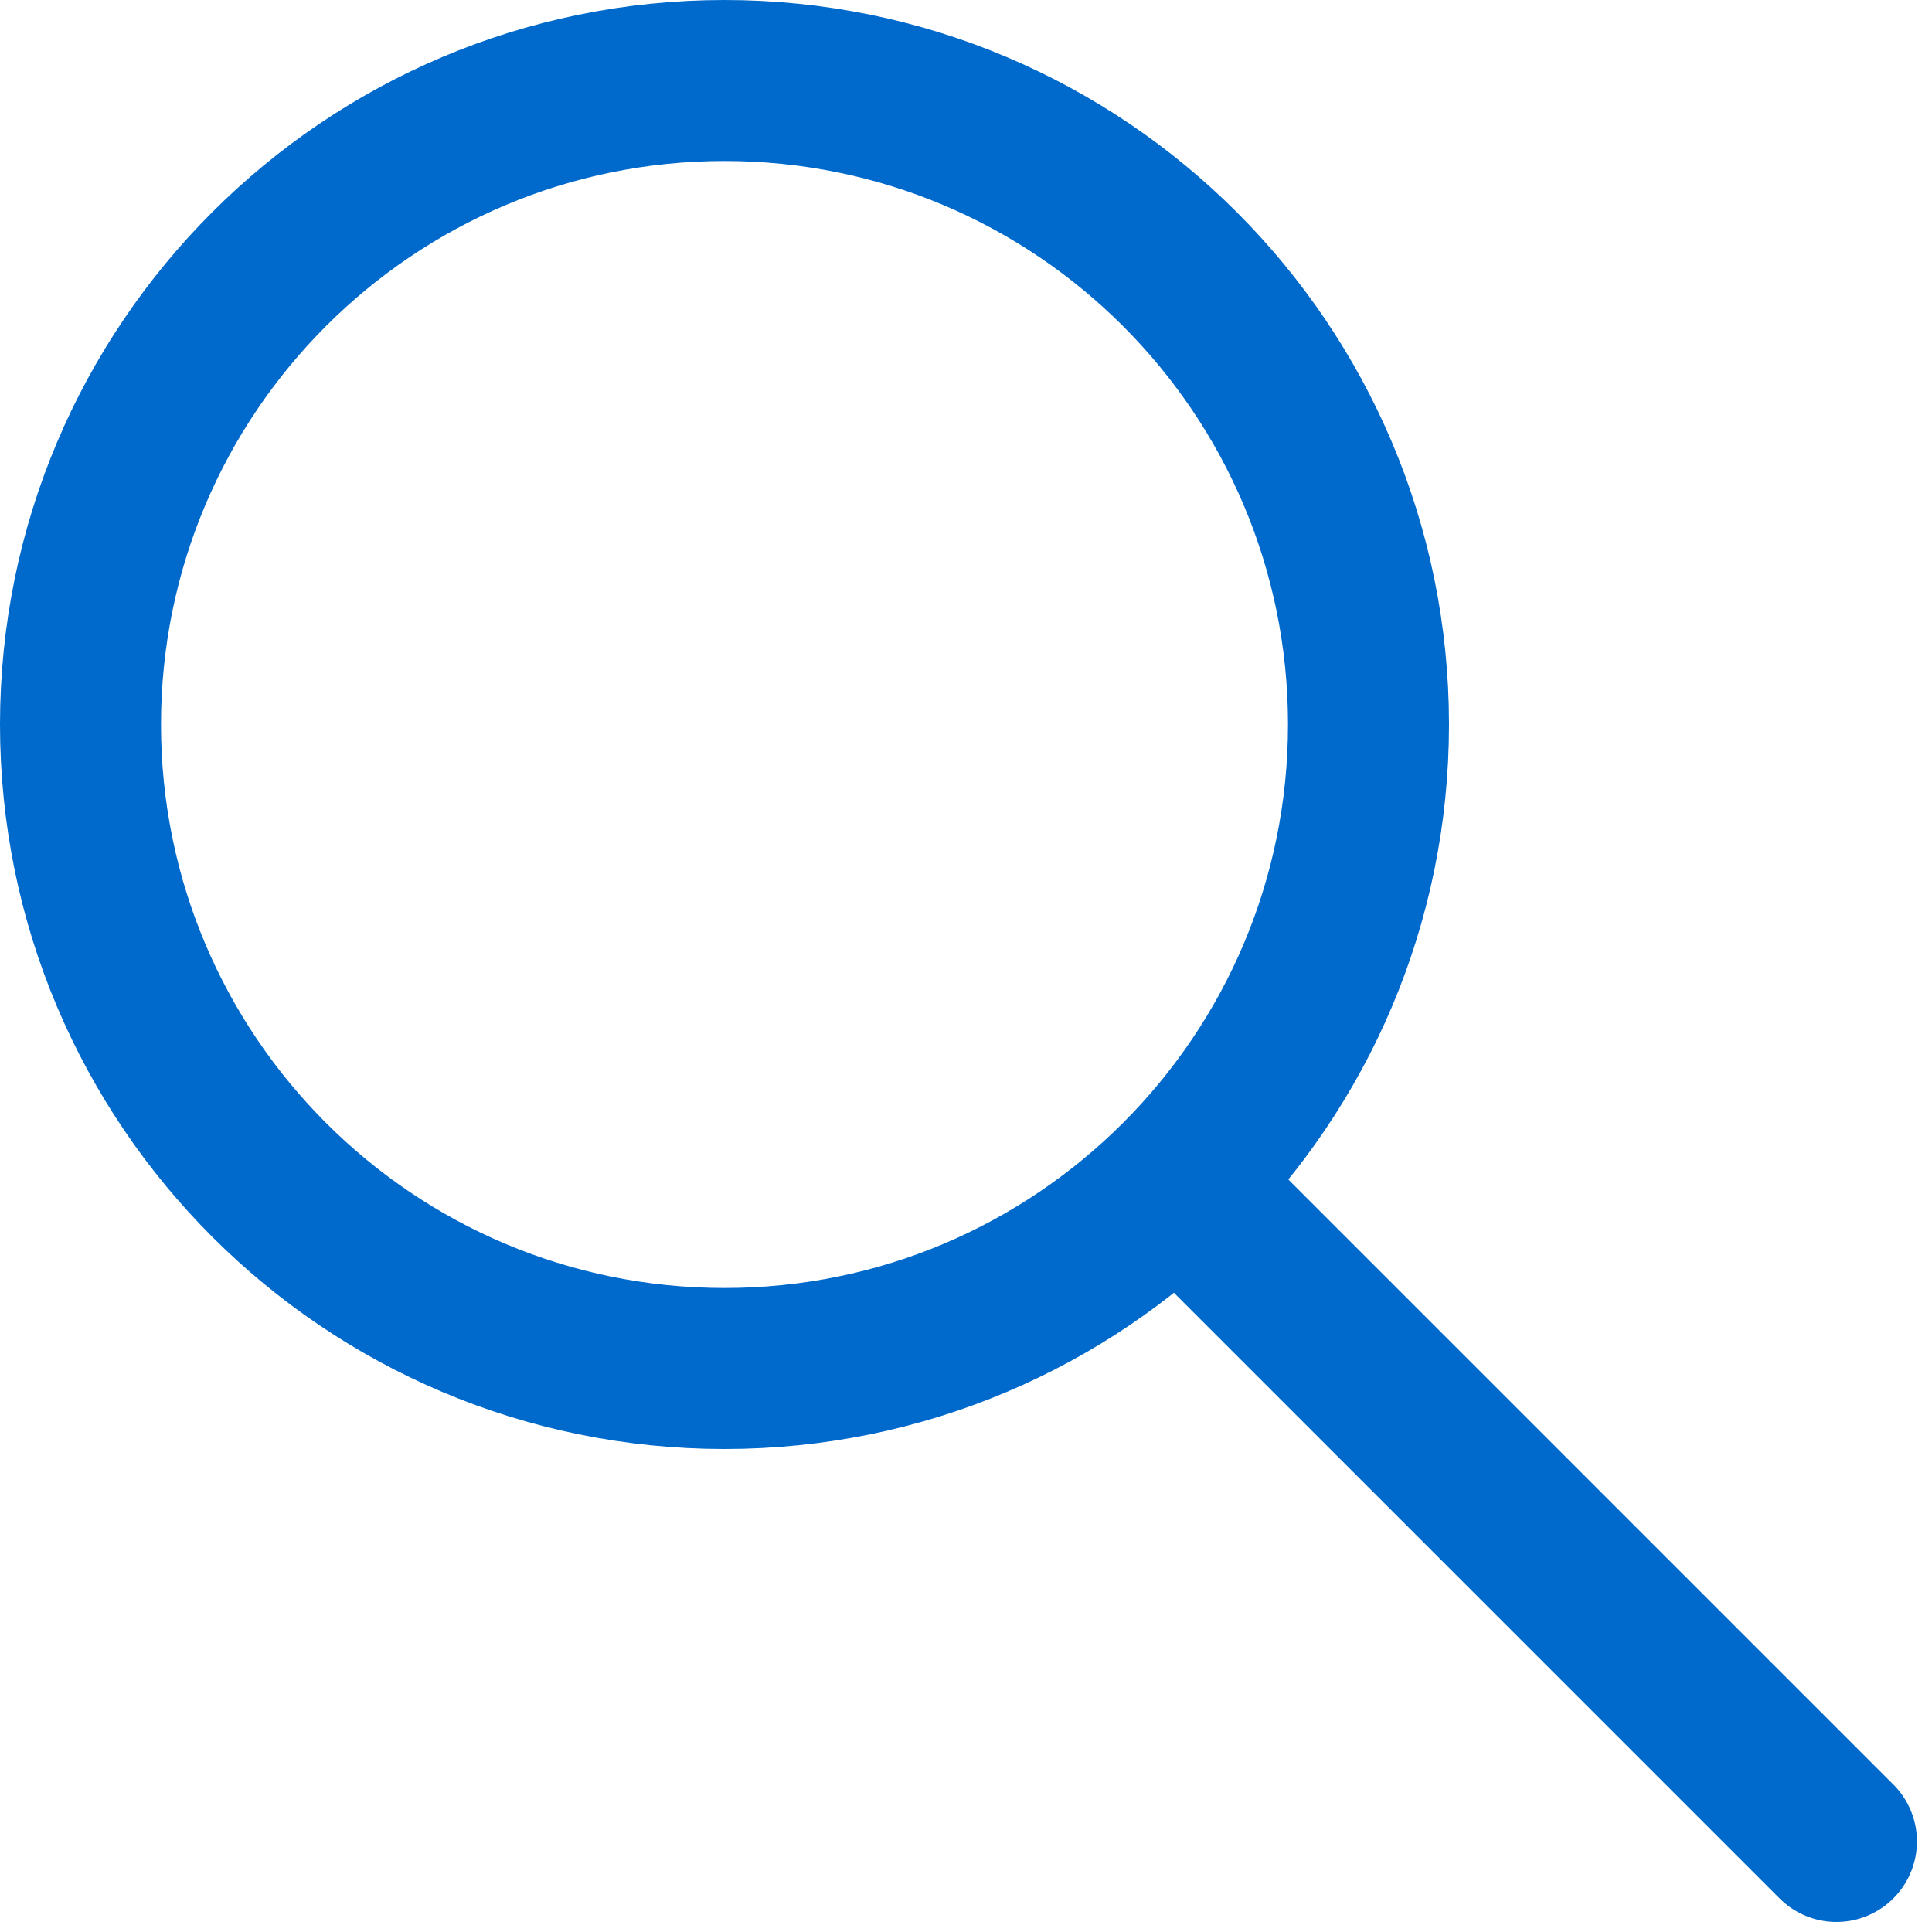
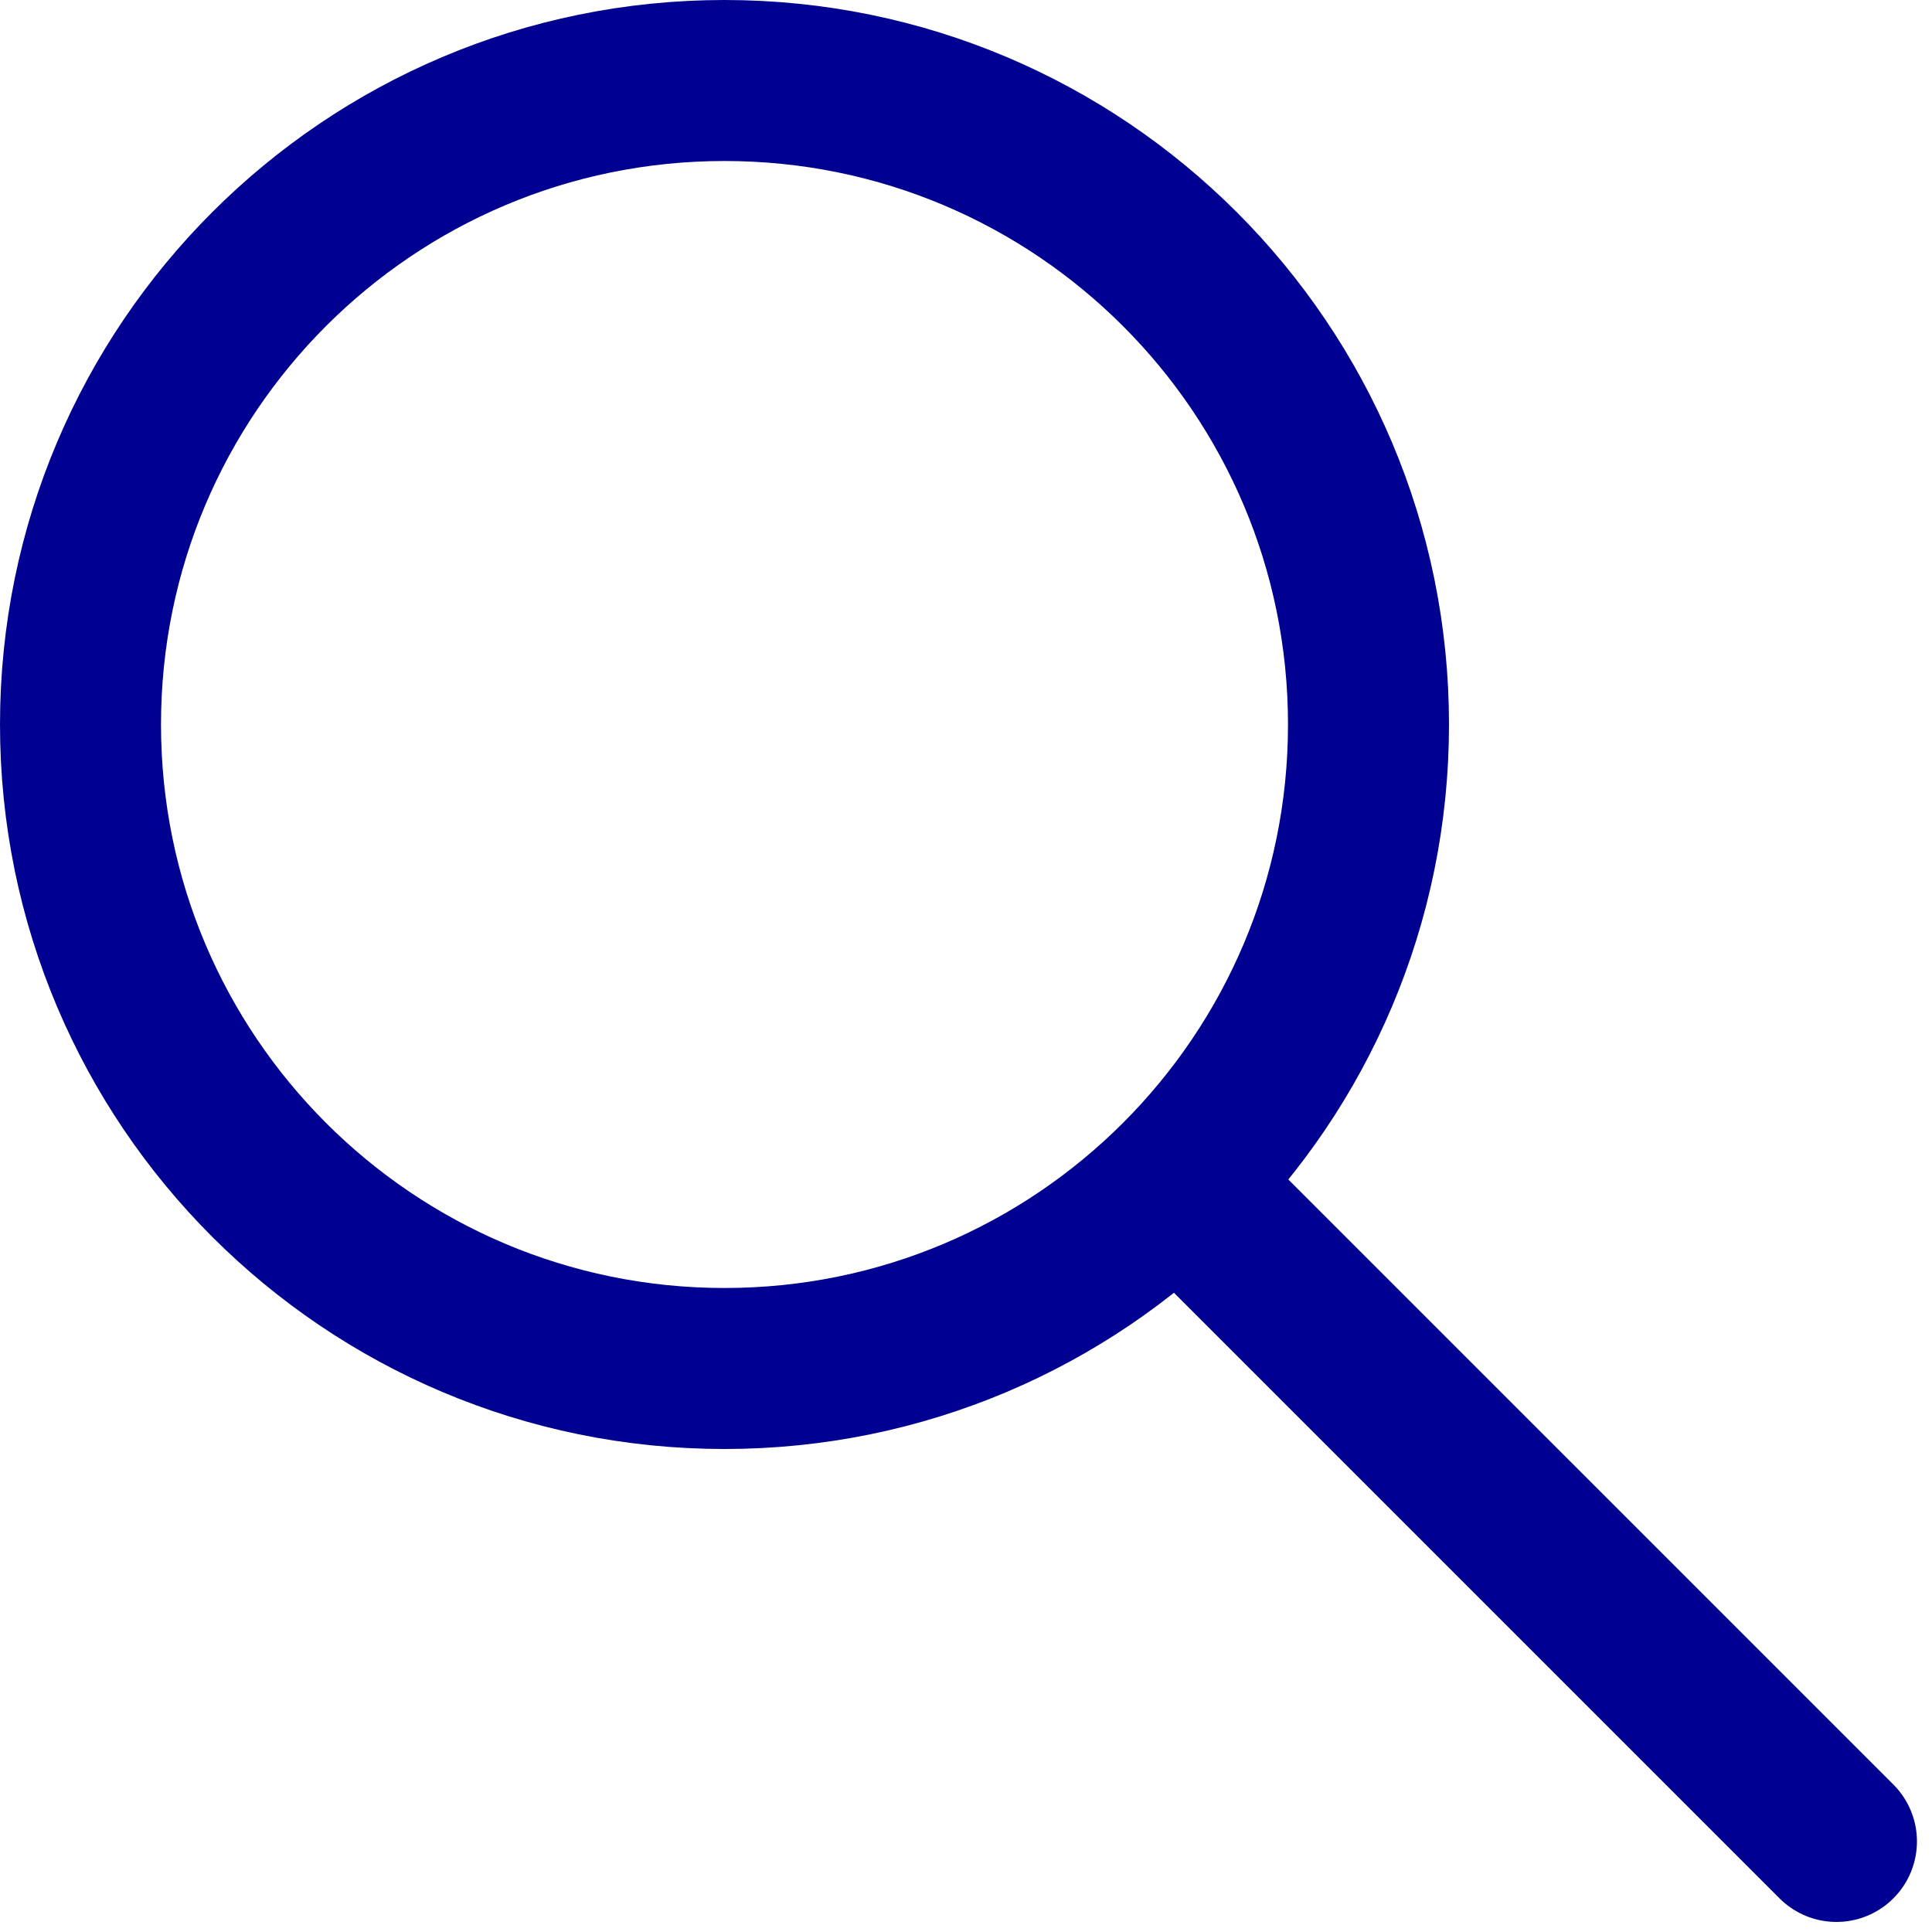
<svg xmlns="http://www.w3.org/2000/svg" width="24" height="24" viewBox="0 0 24 24">
  <g fill="none" fill-rule="evenodd">
-     <path d="M17 9A8 8 0 1 1 1 9a8 8 0 0 1 16 0zm-2.187 5.875l8 8" stroke="#0069CC" stroke-linecap="round" stroke-linejoin="round" stroke-width="2" />
+     <path d="M17 9A8 8 0 1 1 1 9a8 8 0 0 1 16 0zm-2.187 5.875l8 8" stroke="#000091" stroke-linecap="round" stroke-linejoin="round" stroke-width="2" />
    <path d="M0 0h24v24H0z" />
  </g>
</svg>
